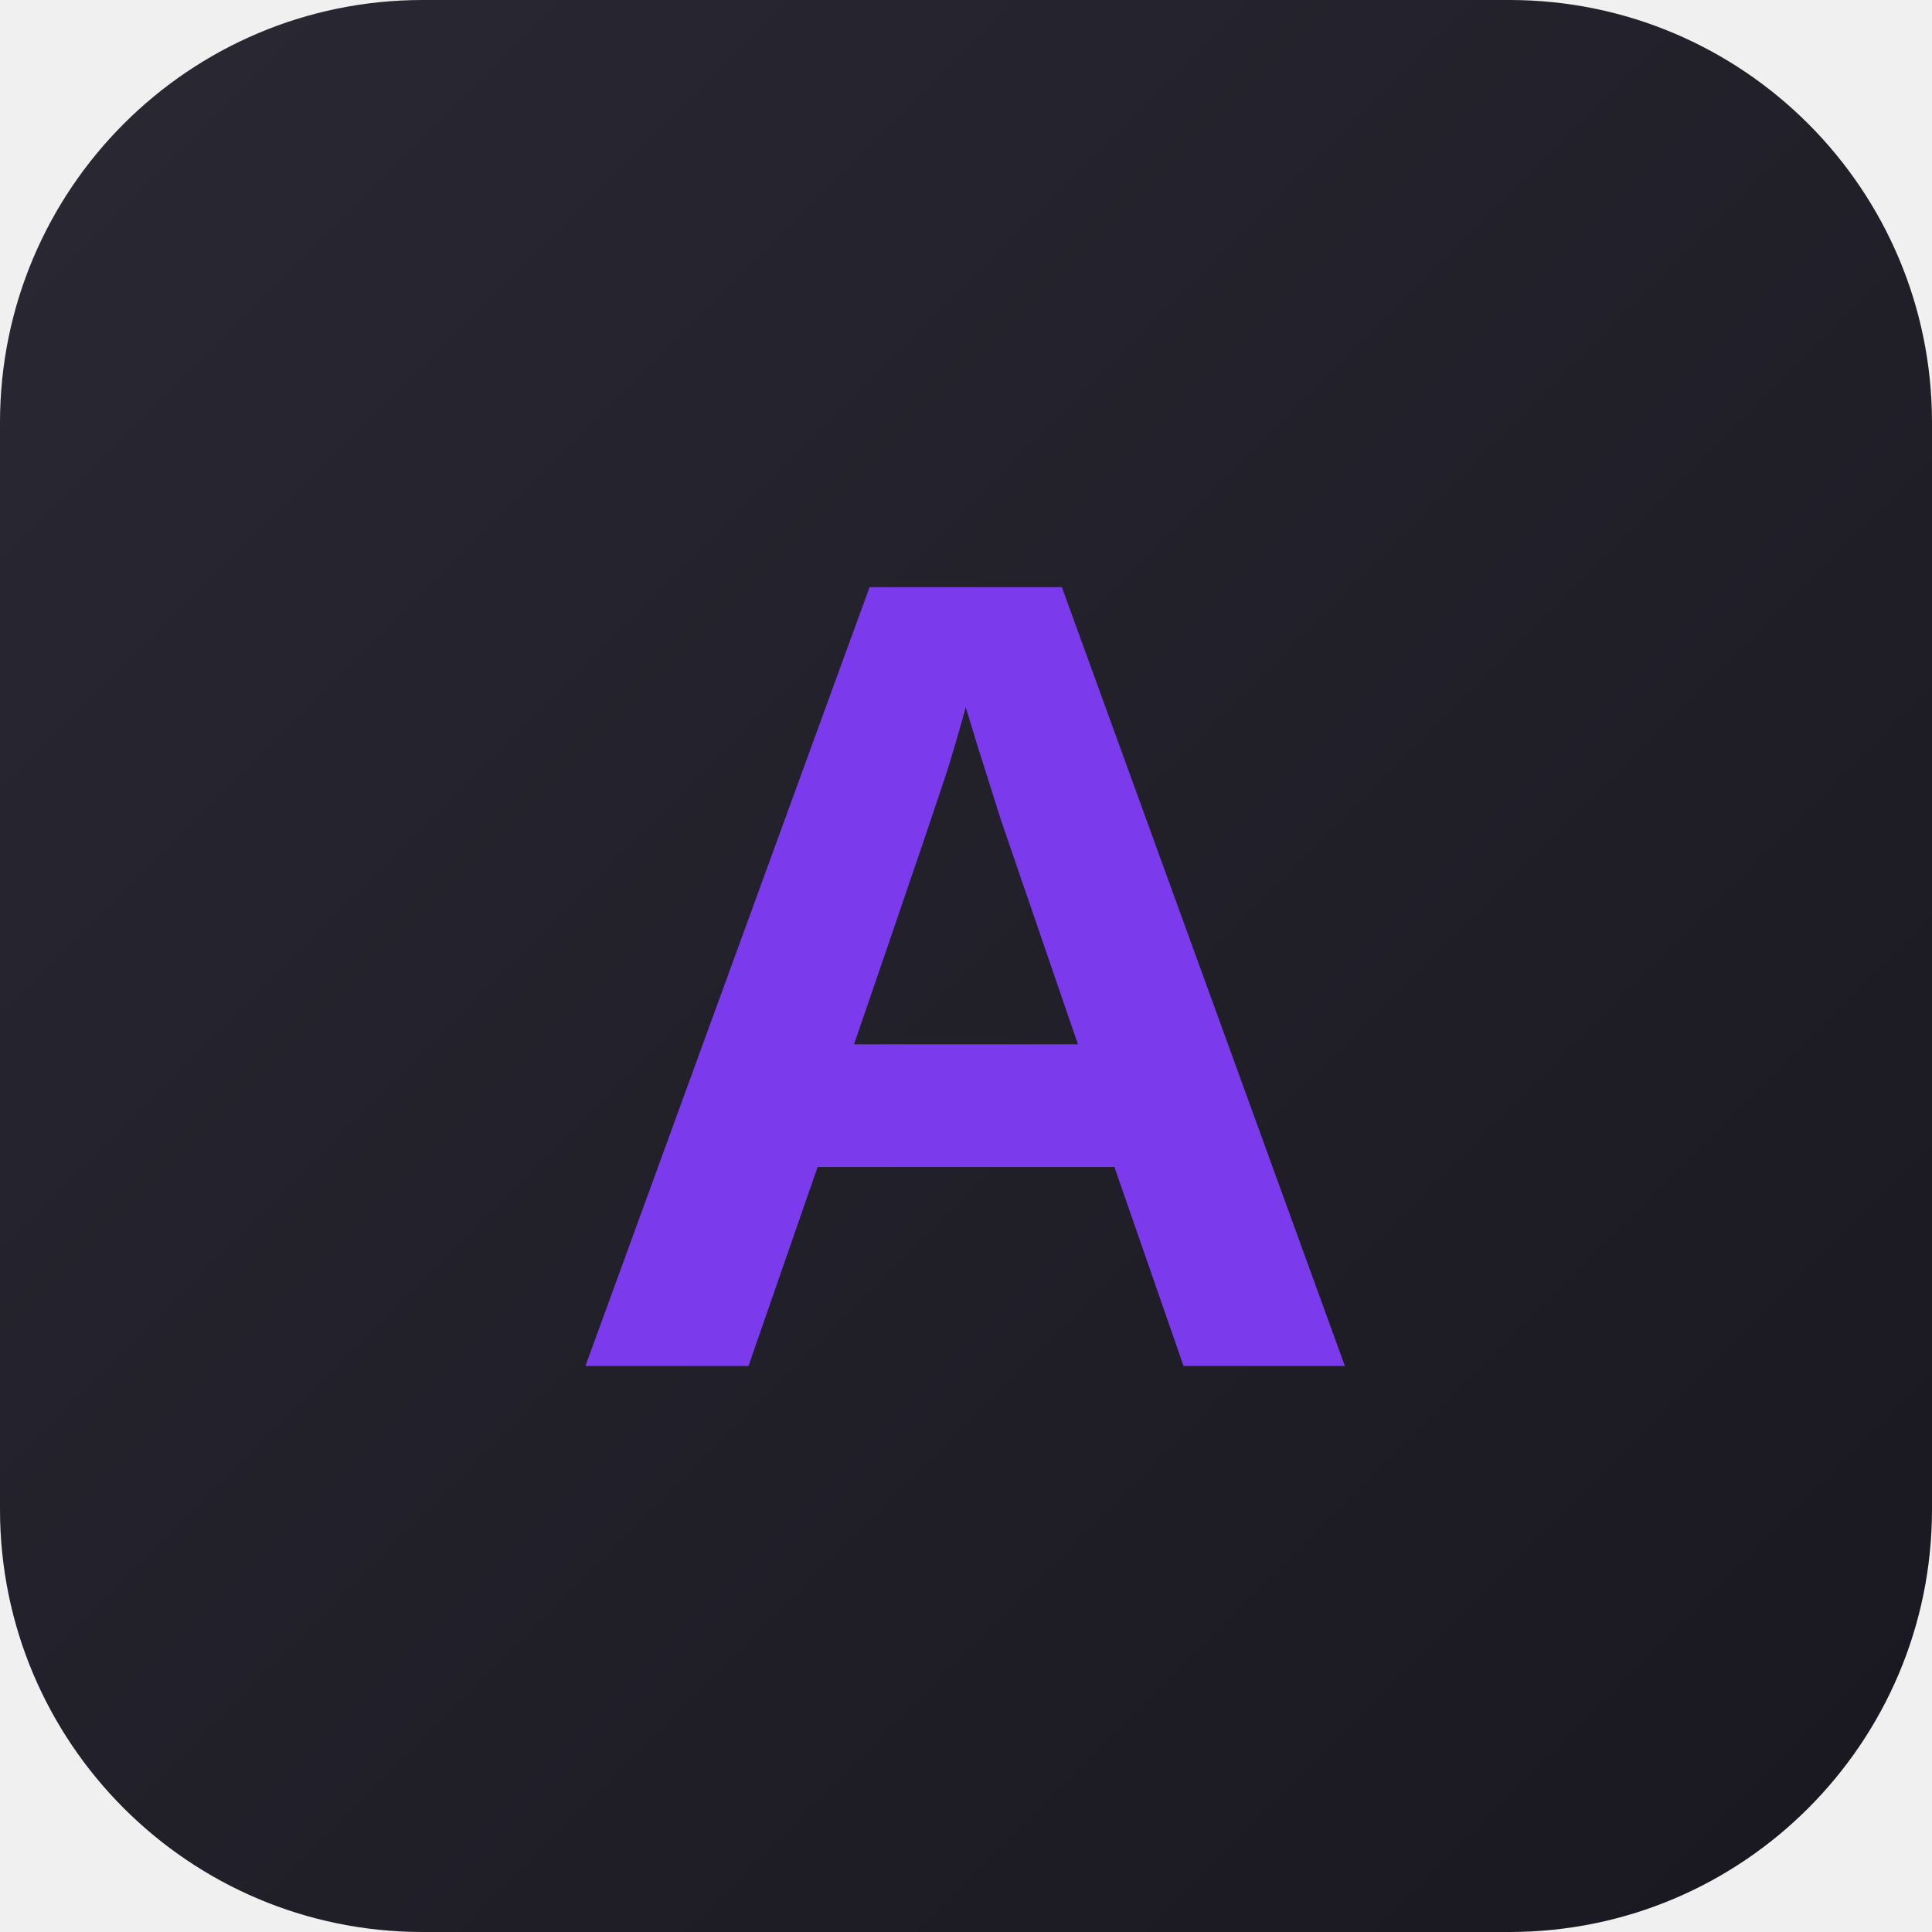
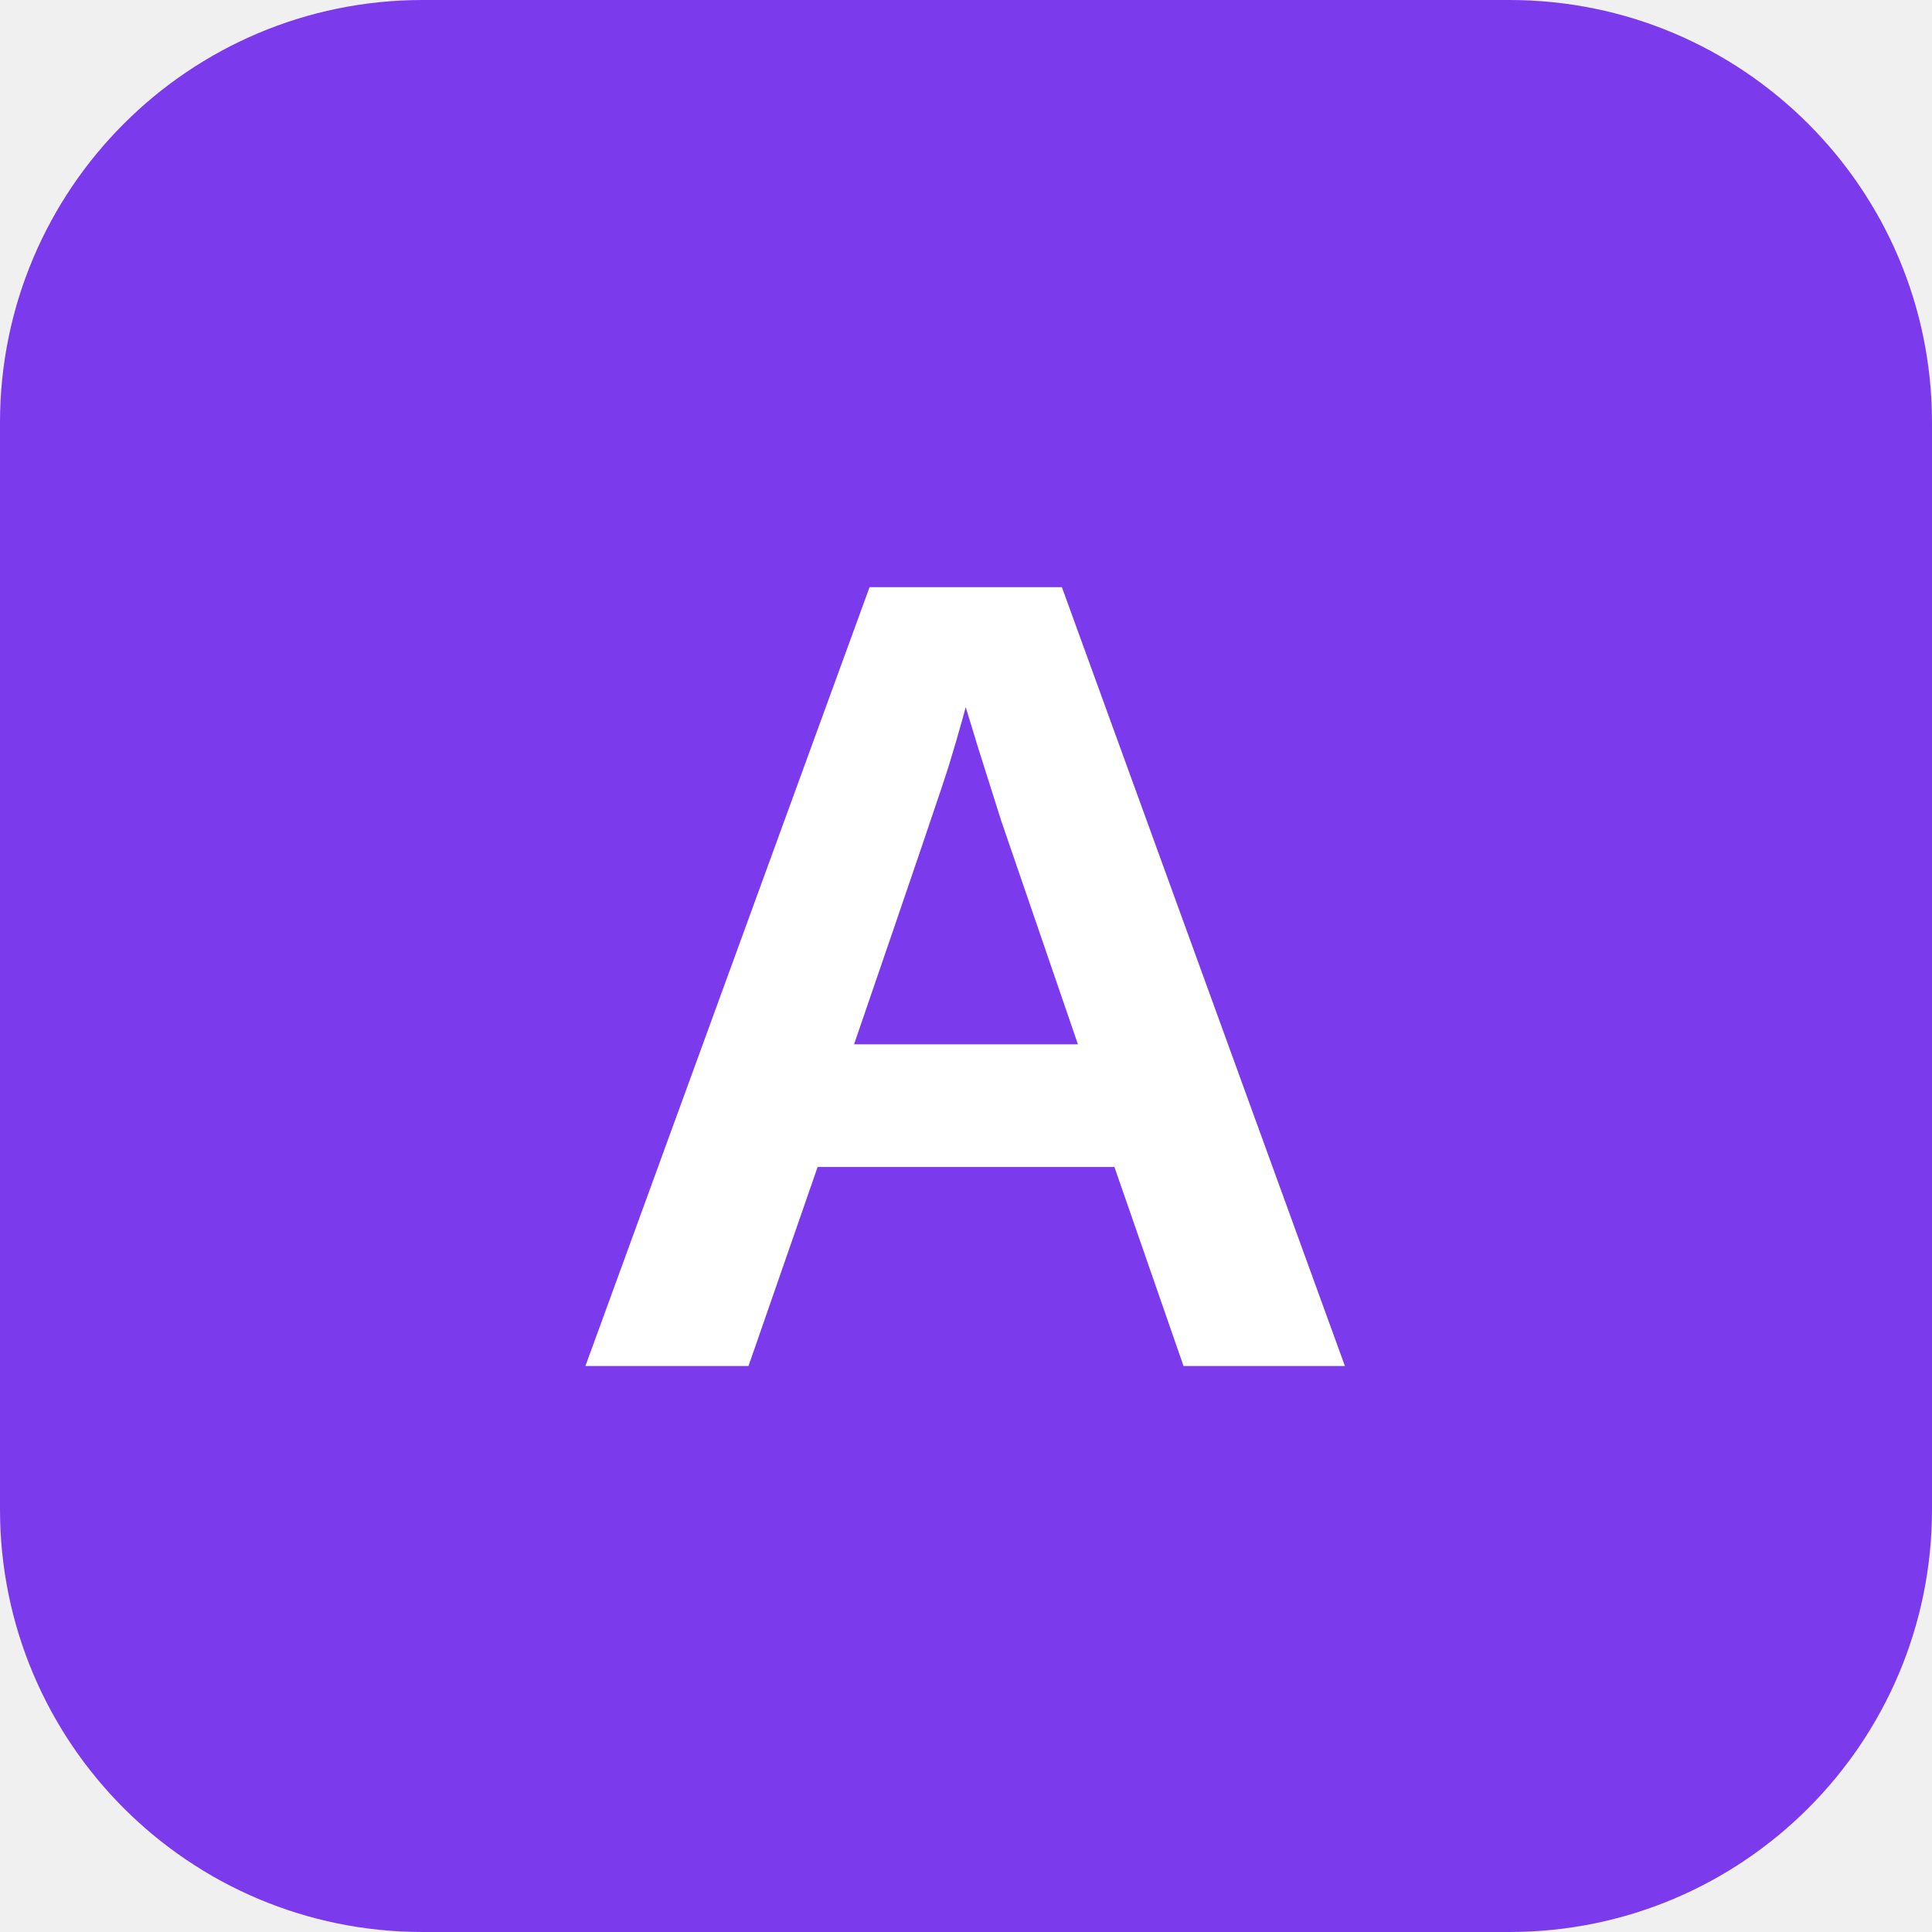
<svg xmlns="http://www.w3.org/2000/svg" viewBox="0 0 512 512">
-   <defs>
-     <linearGradient id="bg" x1="0" y1="0" x2="1" y2="1">
-       <stop offset="0" stop-color="#2A2833" />
-       <stop offset="1" stop-color="#191820" />
-     </linearGradient>
-   </defs>
-   <rect width="512" height="512" rx="112" fill="url(#bg)" />
-   <text x="256" y="362" font-family="Arial, Helvetica, sans-serif" font-size="300" font-weight="800" fill="#7C3AED" text-anchor="middle">A</text>
+   <rect width="512" height="512" rx="112" fill="#7C3AED" />
+   <text x="256" y="362" font-family="Arial, Helvetica, sans-serif" font-size="300" font-weight="800" fill="#FFFFFF" text-anchor="middle">A</text>
</svg>
